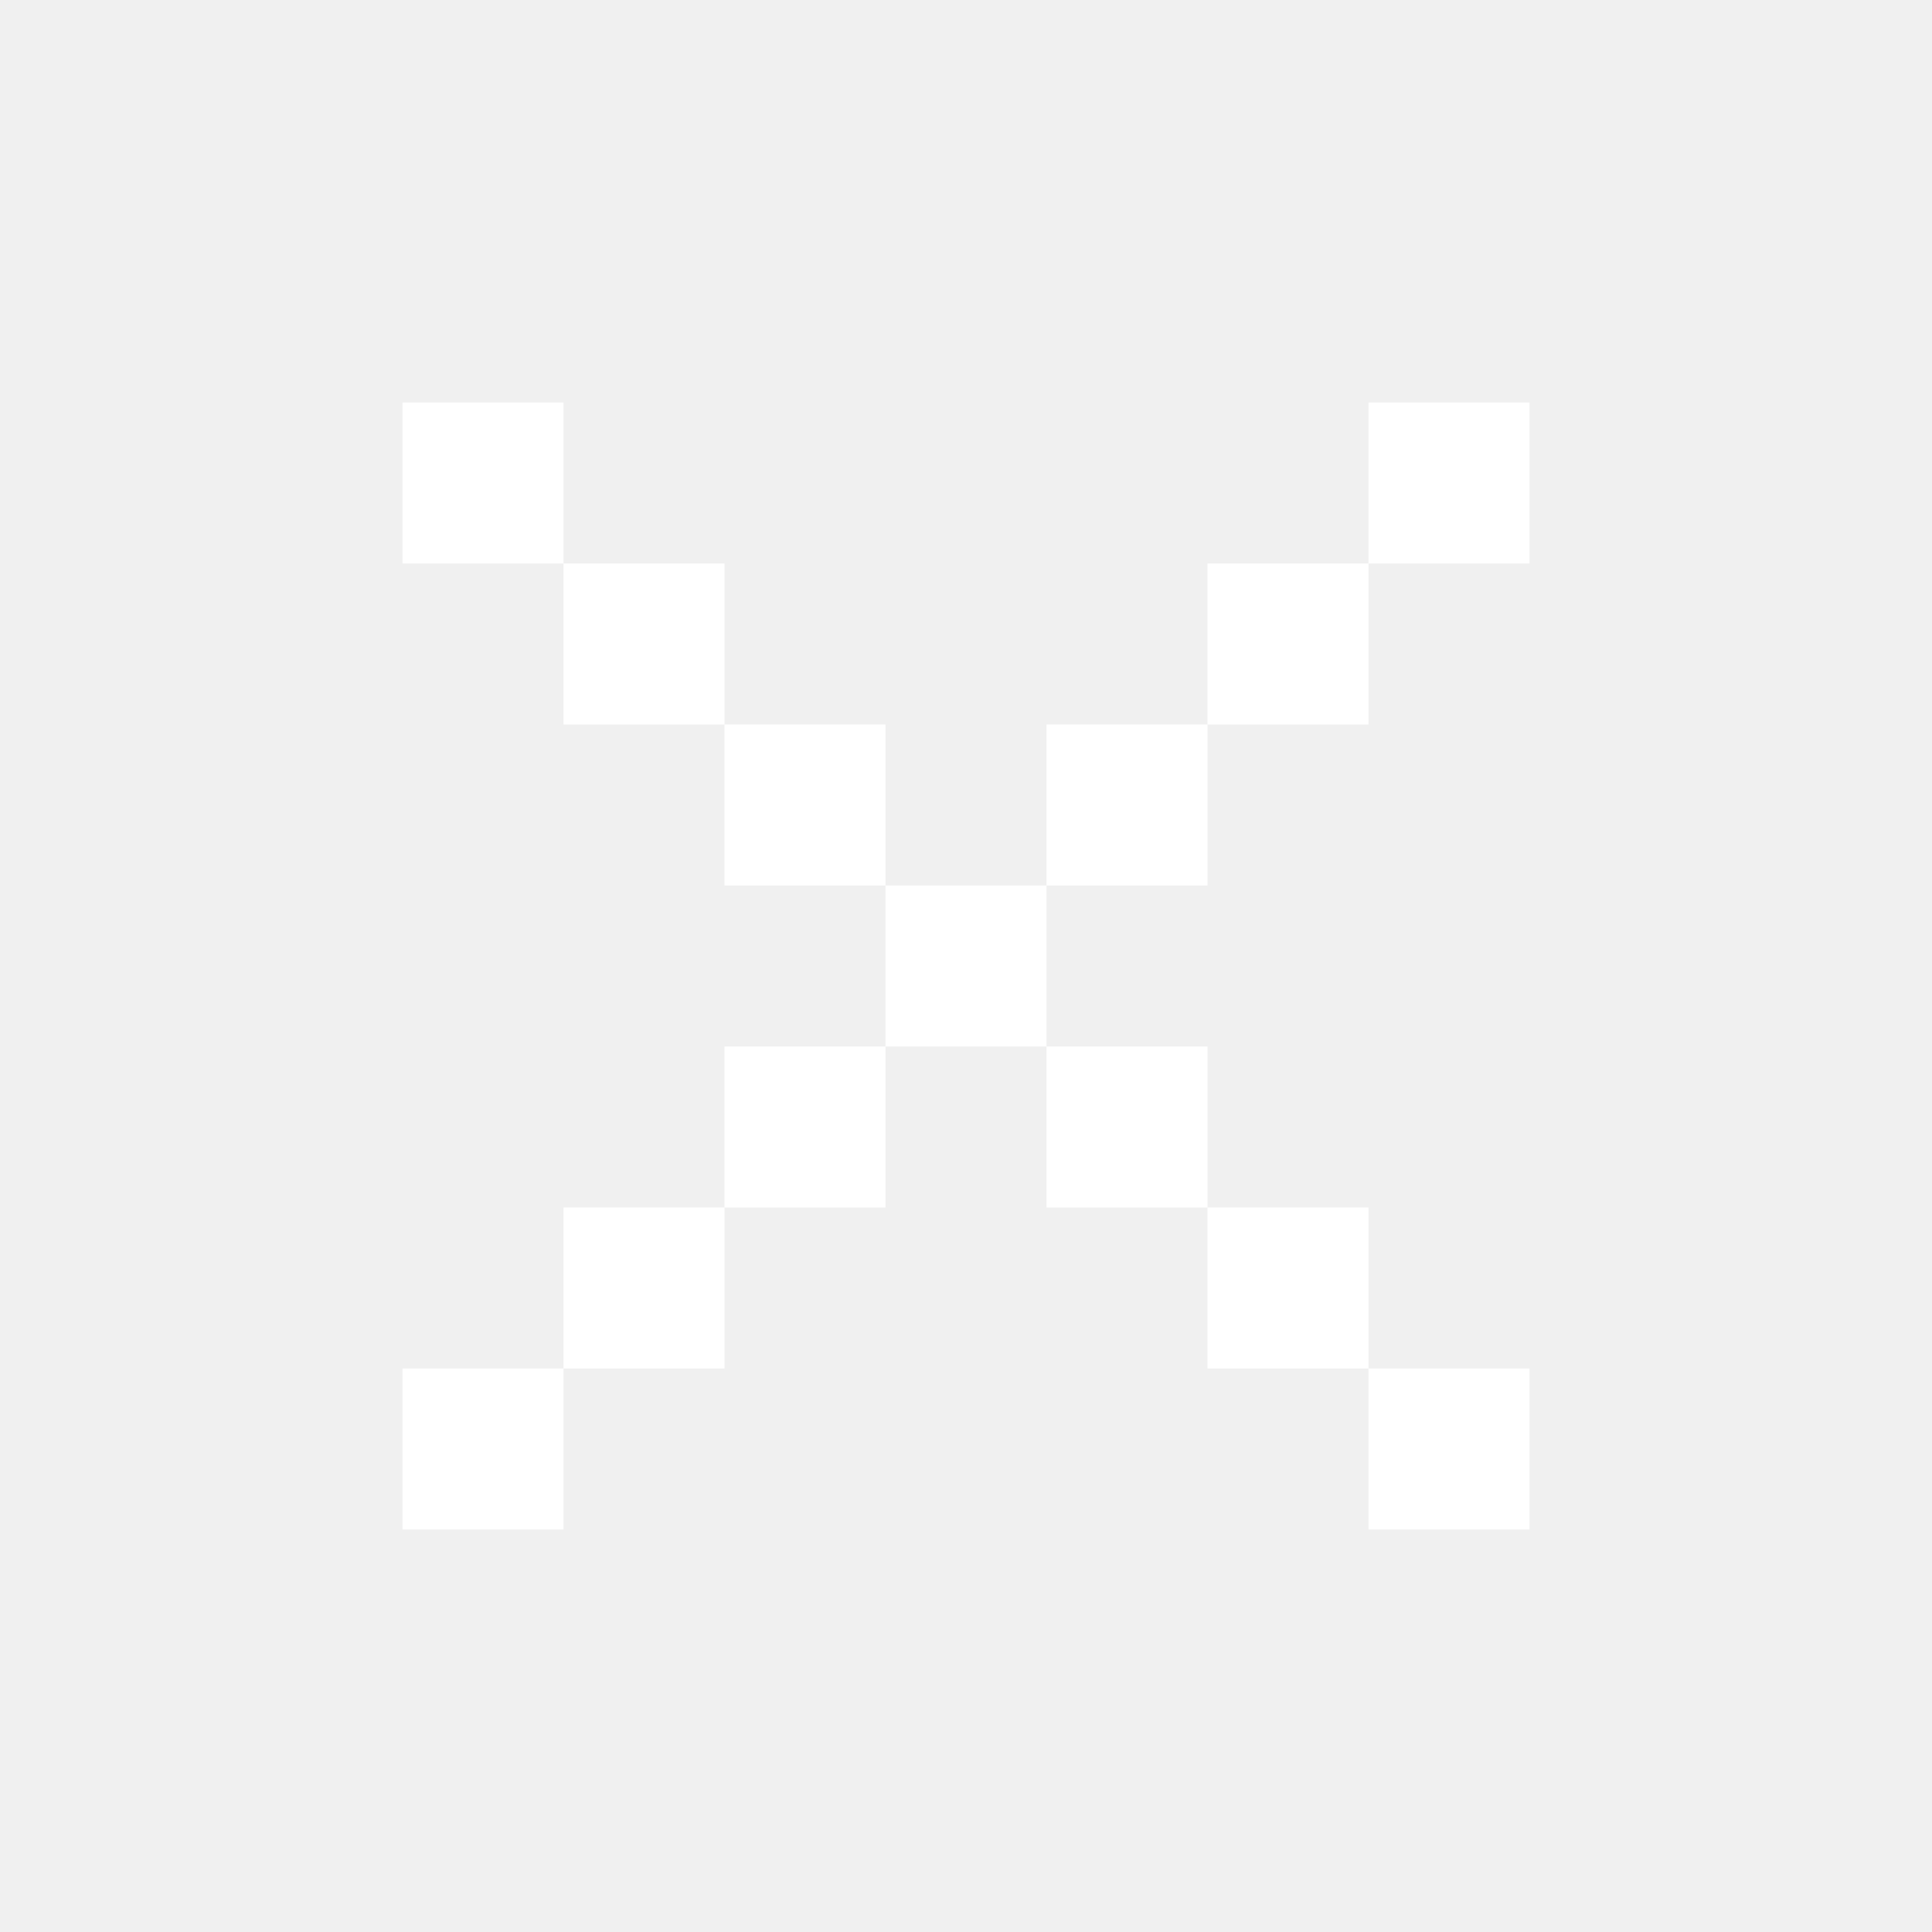
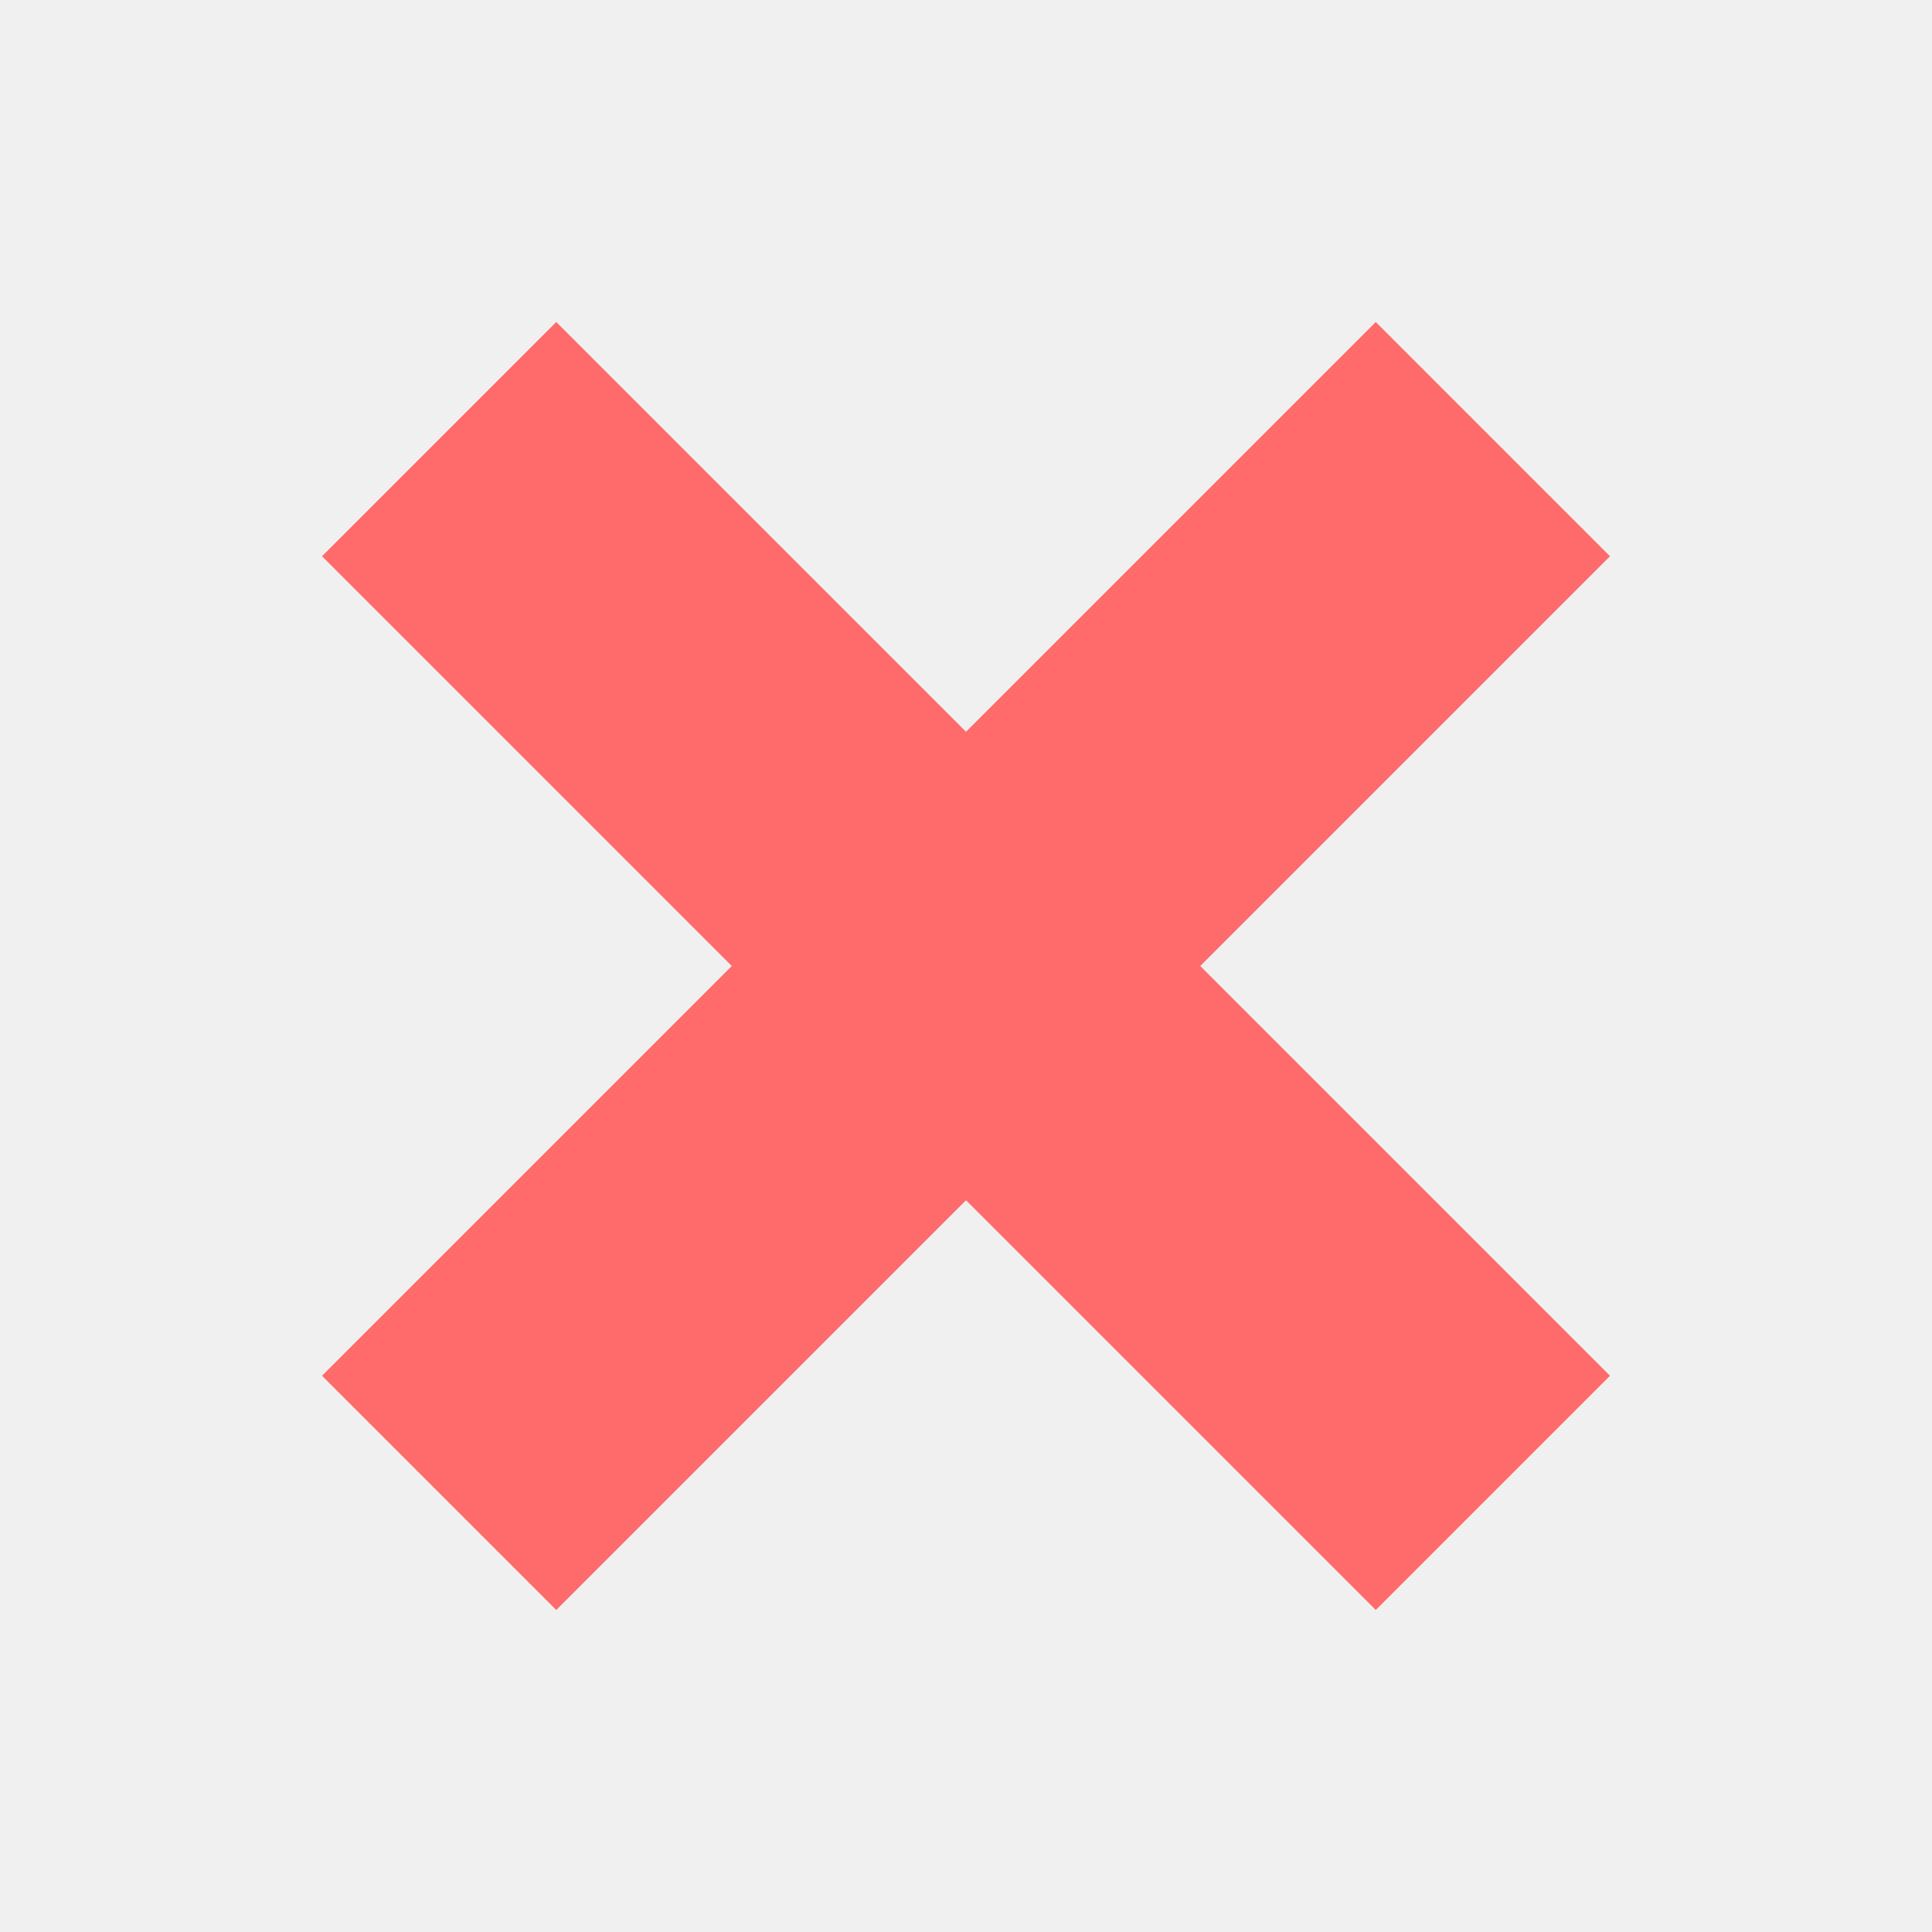
- <svg xmlns="http://www.w3.org/2000/svg" width="1em" height="1em" viewBox="0 0 24 24">
-   <path fill="white" d="M5 5h2v2H5zm4 4H7V7h2zm2 2H9V9h2zm2 0h-2v2H9v2H7v2H5v2h2v-2h2v-2h2v-2h2v2h2v2h2v2h2v-2h-2v-2h-2v-2h-2zm2-2v2h-2V9zm2-2v2h-2V7zm0 0V5h2v2z" />
+ <svg xmlns="http://www.w3.org/2000/svg" width="12" height="12" viewBox="0 0 24 24">
+   <path fill="#ff6b6b" d="M20 6.91L17.09 4L12 9.09L6.91 4L4 6.91L9.09 12L4 17.09L6.91 20L12 14.91L17.09 20L20 17.09L14.91 12z" />
</svg>
